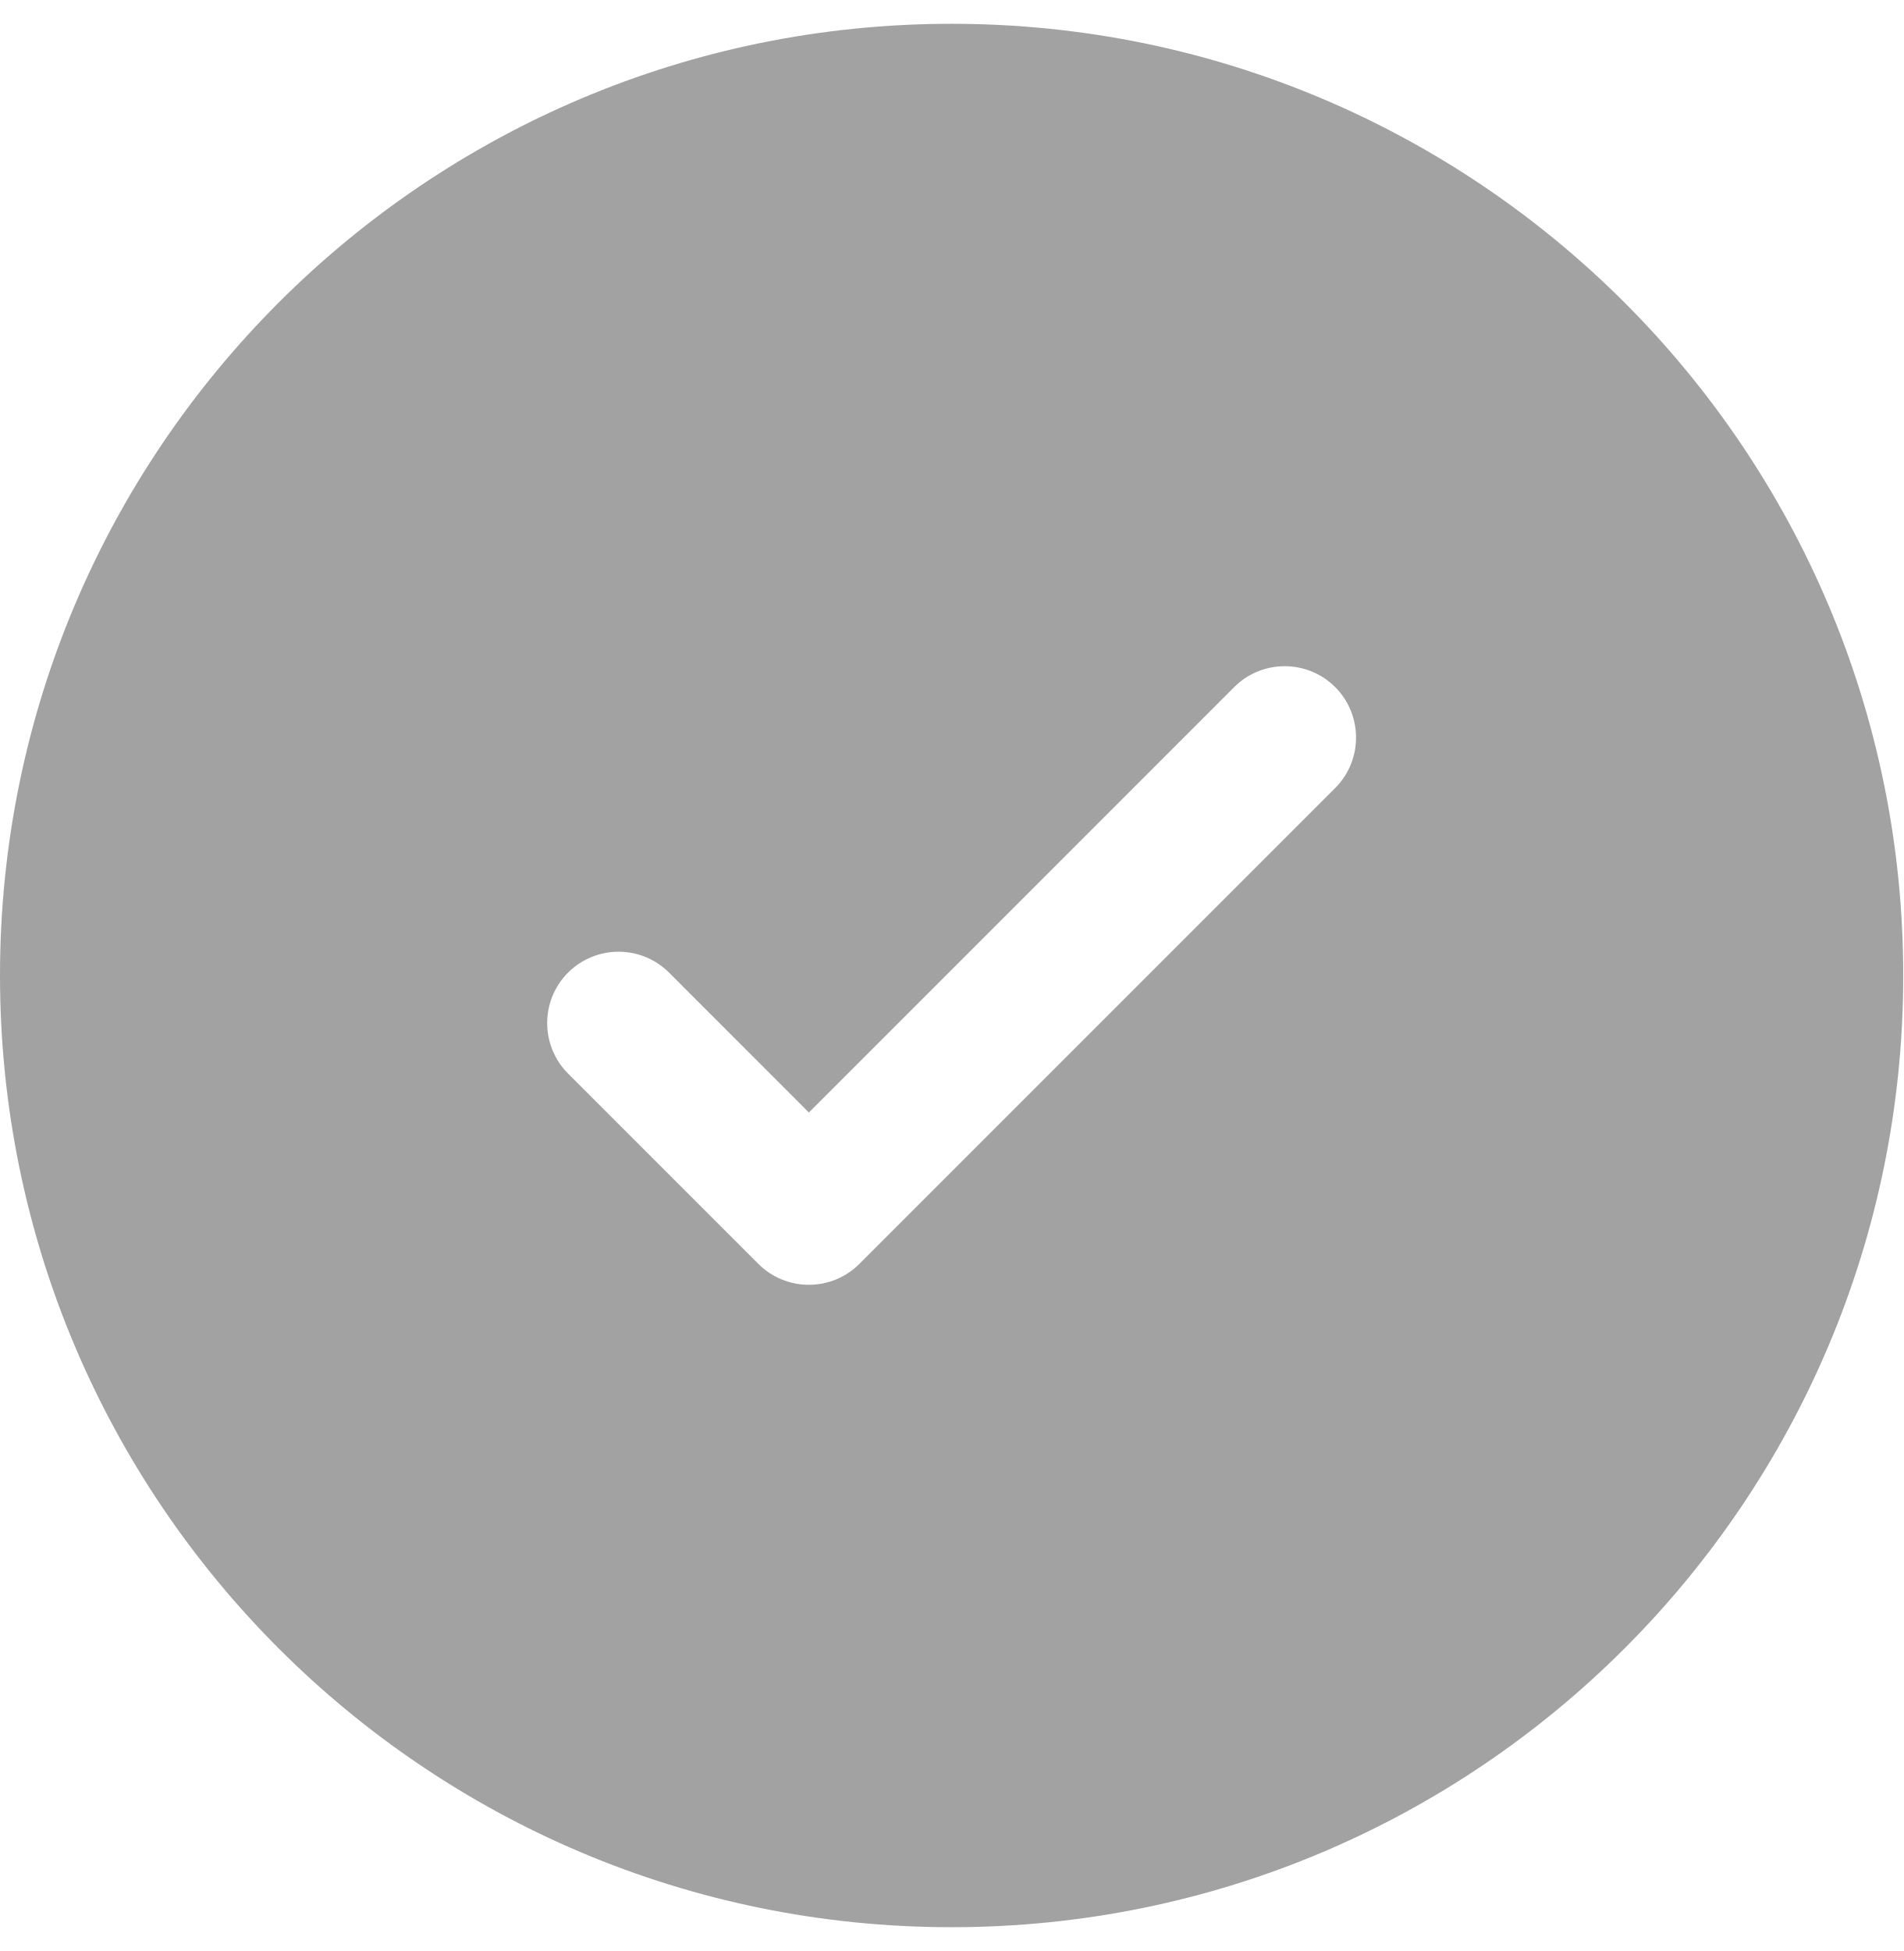
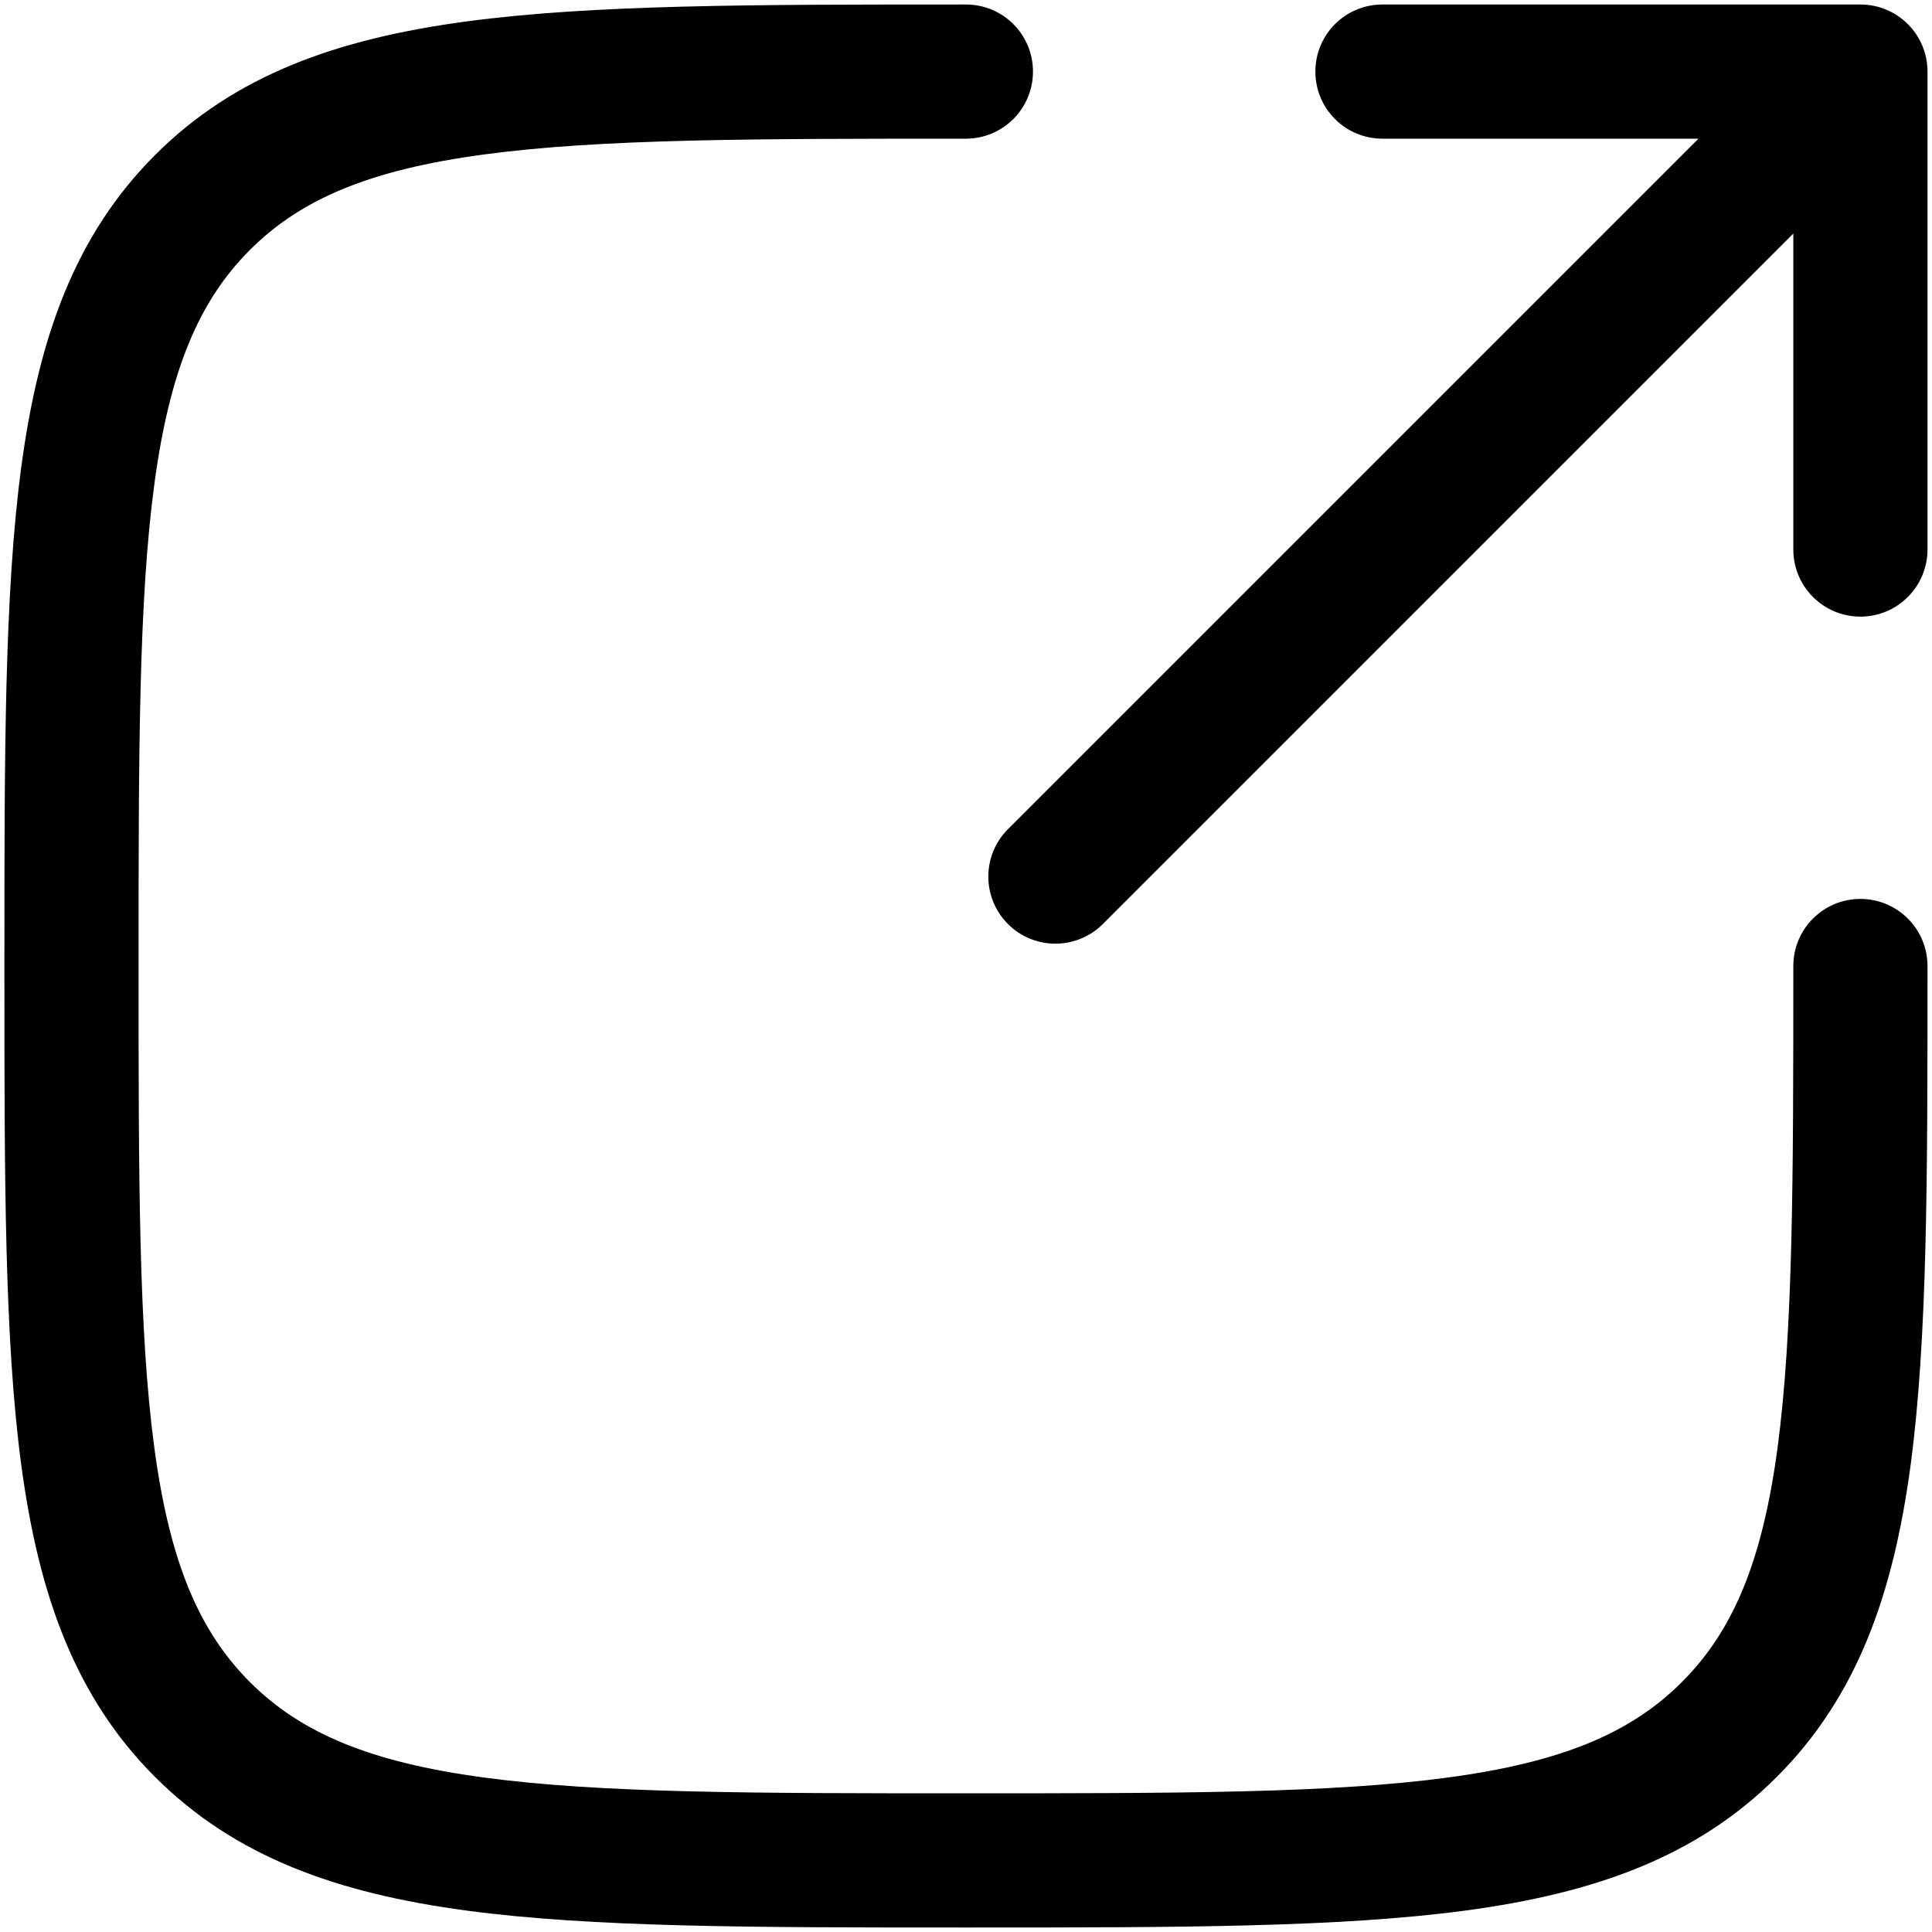
- <svg xmlns="http://www.w3.org/2000/svg" width="40" height="41" viewBox="0 0 40 41" fill="none">
-   <path fill-rule="evenodd" clip-rule="evenodd" d="M40 20.5C40 31.546 31.046 40.5 20 40.5C8.954 40.5 0 31.546 0 20.5C0 9.454 8.954 0.5 20 0.5C31.046 0.5 40 9.454 40 20.5ZM28.061 14.439C28.646 15.025 28.646 15.975 28.061 16.561L18.061 26.561C17.475 27.146 16.525 27.146 15.939 26.561L11.939 22.561C11.354 21.975 11.354 21.025 11.939 20.439C12.525 19.854 13.475 19.854 14.061 20.439L17 23.379L21.47 18.909L25.939 14.439C26.525 13.854 27.475 13.854 28.061 14.439Z" fill="#A2A2A2" />
+ <svg xmlns="http://www.w3.org/2000/svg" width="18" height="18" viewBox="0 0 18 18" fill="none">
+   <path d="M8.999 0.042H8.952C7.028 0.042 5.52 0.042 4.344 0.2C3.14 0.362 2.19 0.699 1.444 1.445C0.699 2.191 0.361 3.141 0.199 4.345C0.041 5.521 0.041 7.029 0.041 8.952V9.048C0.041 10.972 0.041 12.479 0.199 13.655C0.361 14.859 0.699 15.809 1.444 16.555C2.19 17.301 3.14 17.638 4.344 17.8C5.52 17.958 7.028 17.958 8.952 17.958H9.047C10.971 17.958 12.478 17.958 13.655 17.8C14.858 17.638 15.809 17.301 16.554 16.555C17.3 15.809 17.638 14.859 17.8 13.655C17.958 12.479 17.958 10.972 17.958 9.048V9C17.958 8.655 17.678 8.375 17.333 8.375C16.988 8.375 16.708 8.655 16.708 9C16.708 10.982 16.706 12.405 16.561 13.489C16.418 14.554 16.145 15.196 15.67 15.671C15.196 16.146 14.553 16.418 13.488 16.561C12.405 16.707 10.981 16.708 8.999 16.708C7.018 16.708 5.594 16.707 4.511 16.561C3.445 16.418 2.803 16.146 2.328 15.671C1.854 15.196 1.581 14.554 1.438 13.489C1.292 12.405 1.291 10.982 1.291 9C1.291 7.018 1.292 5.595 1.438 4.511C1.581 3.446 1.854 2.804 2.328 2.329C2.803 1.854 3.445 1.582 4.511 1.439C5.594 1.293 7.018 1.292 8.999 1.292C9.345 1.292 9.624 1.012 9.624 0.667C9.624 0.321 9.345 0.042 8.999 0.042Z" fill="black" />
+   <path d="M9.391 7.725C9.147 7.969 9.147 8.365 9.391 8.609C9.635 8.853 10.03 8.853 10.275 8.609L16.708 2.176V5.12C16.708 5.465 16.988 5.745 17.333 5.745C17.678 5.745 17.958 5.465 17.958 5.12V0.667C17.958 0.321 17.678 0.042 17.333 0.042H12.88C12.534 0.042 12.255 0.321 12.255 0.667C12.255 1.012 12.534 1.292 12.88 1.292H15.824L9.391 7.725Z" fill="black" />
</svg>
